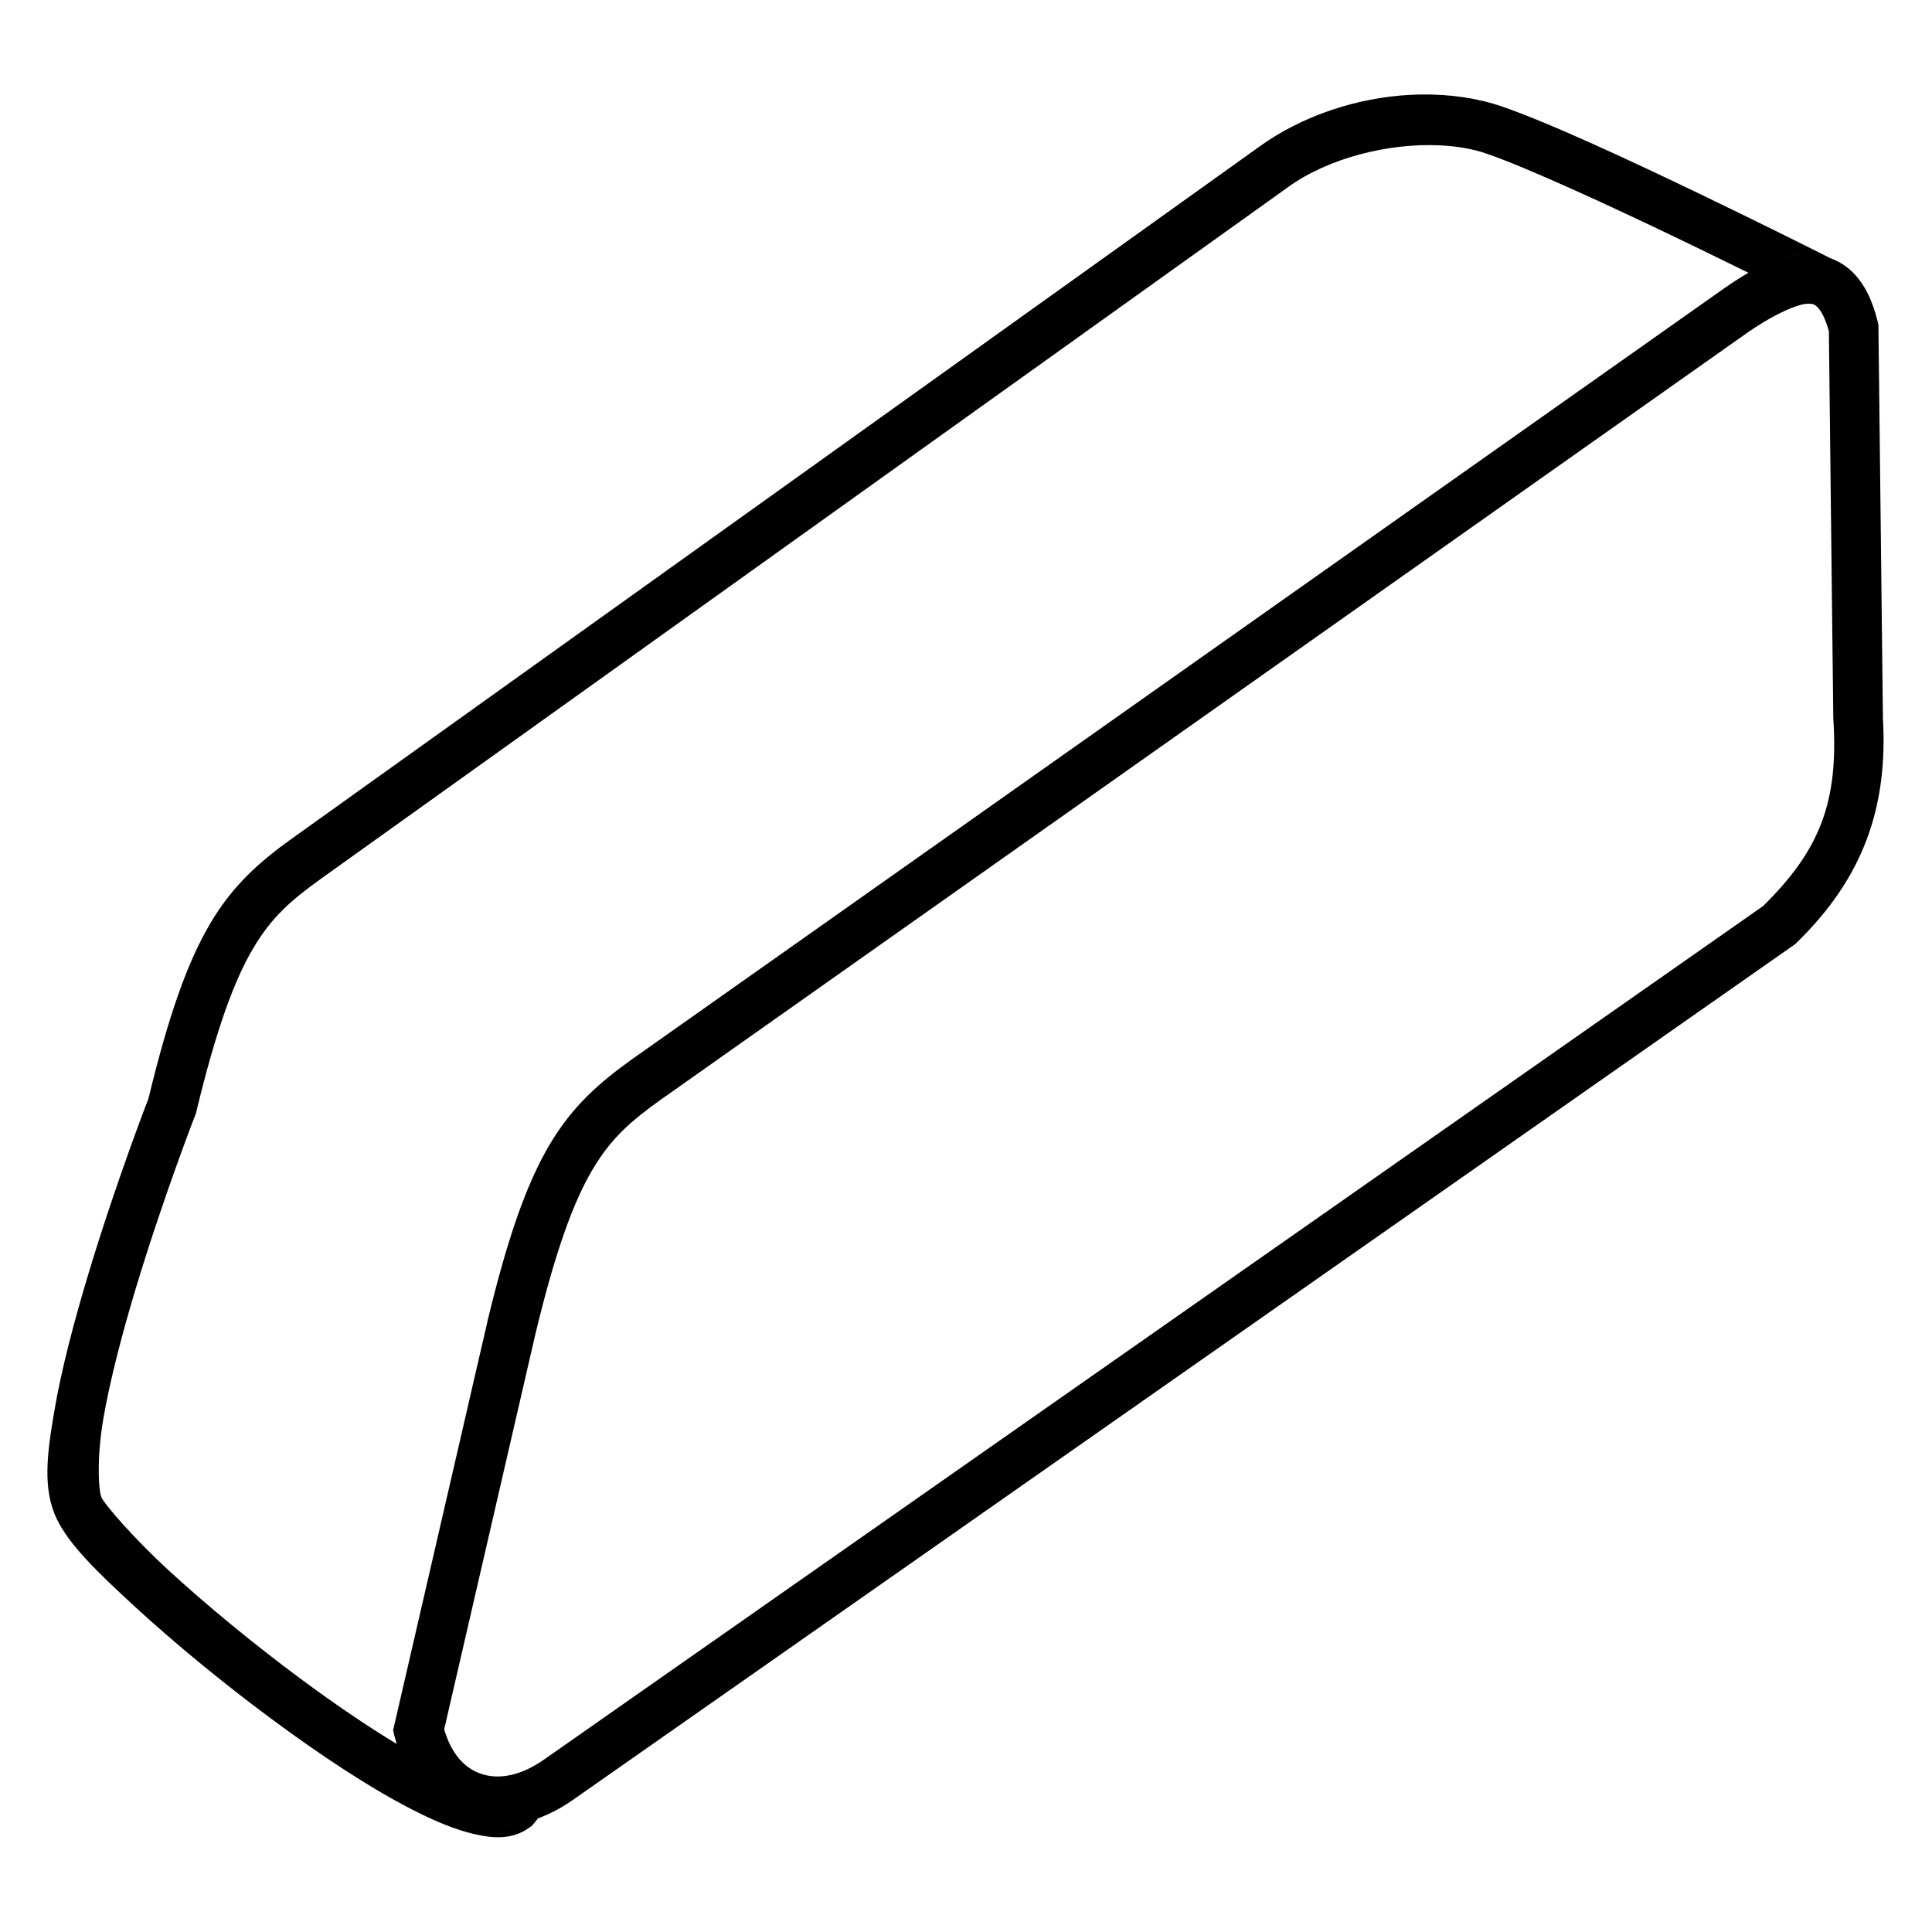
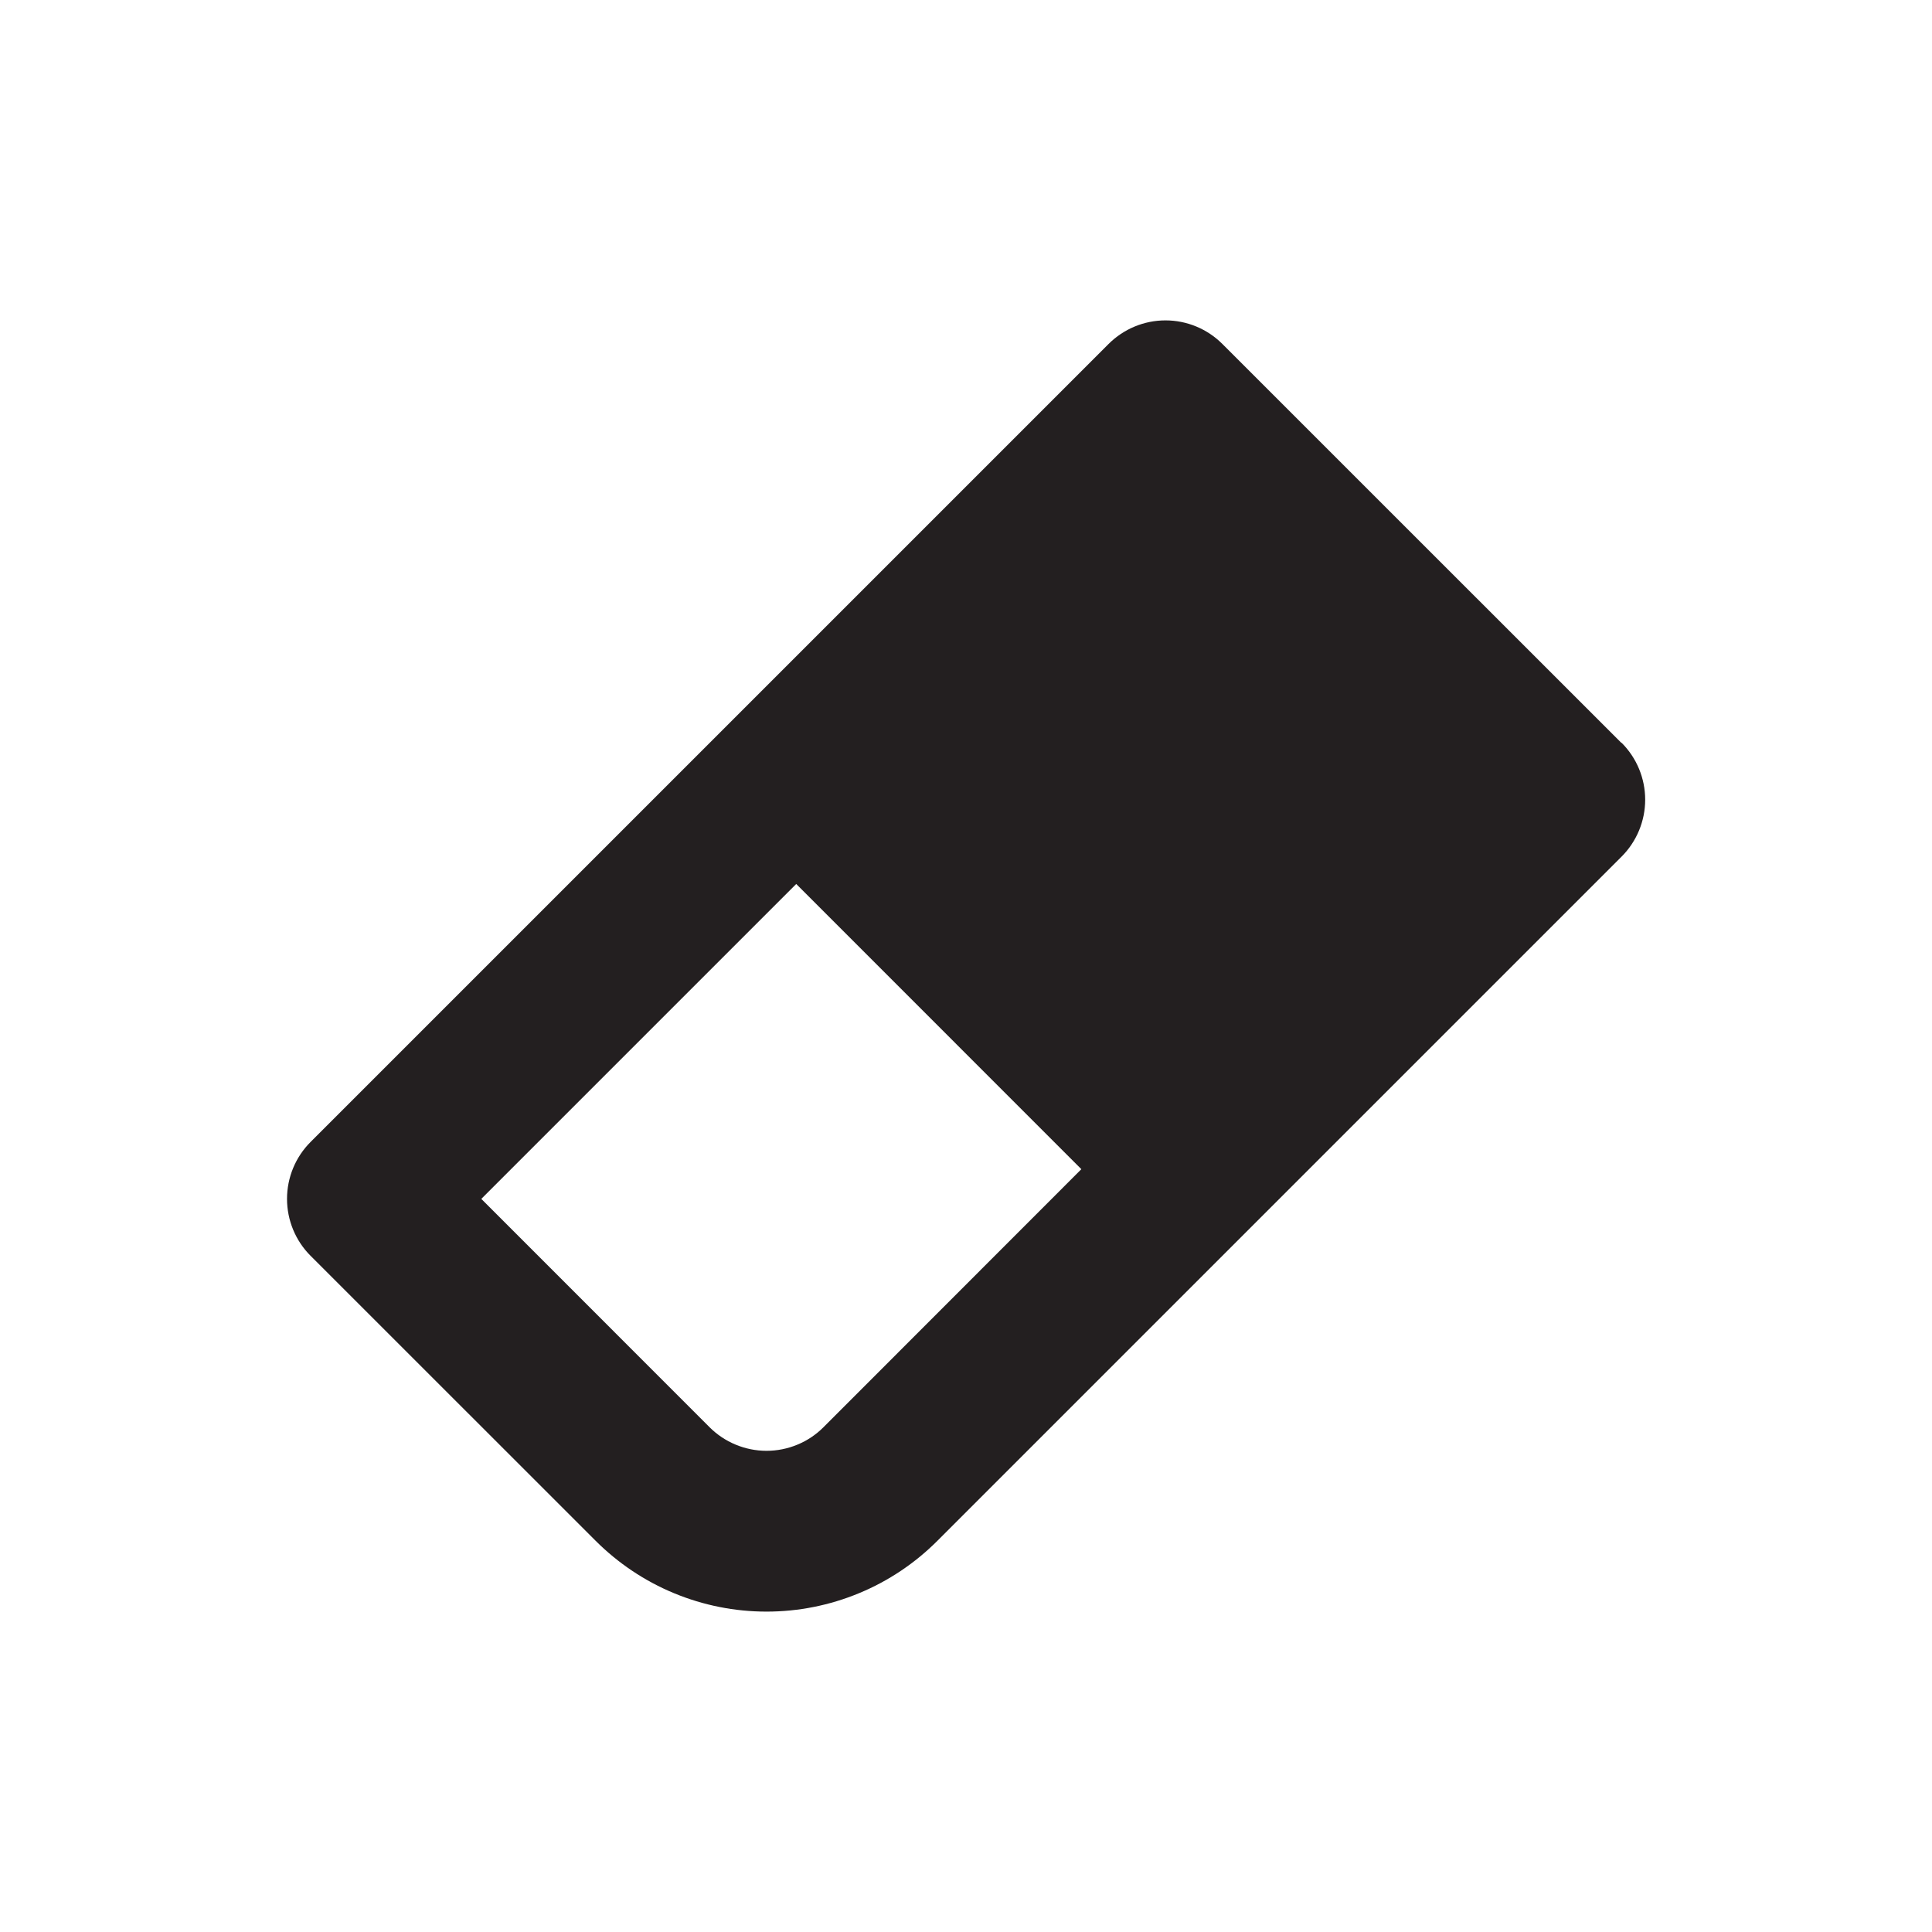
- <svg xmlns="http://www.w3.org/2000/svg" width="1000px" height="1000px" viewBox="0 0 1000 1000" version="1.1" id="svg2">
-   <defs id="defs11" />
-   <path id="path7" d="m 935.125,131.531 c -16.775,0.337 -31.692,9.735 -48.156,21.562 -0.032,0.023 -0.062,0.04 -0.094,0.062 l -560.031,395.312 -0.031,0.031 -0.062,0.031 c -16.263,11.714 -30.435,23.848 -42.312,44 -11.877,20.152 -21.594,47.629 -32.156,91.438 l 0,0.062 0,0.062 -48.125,208.531 -0.688,3 0.719,2.938 c 5.282,21.522 18.66,37.785 36.5,43.875 17.798,6.076 38.372,1.747 56.625,-11.344 0.043,-0.031 0.082,-0.063 0.125,-0.094 L 928.281,489.312 929.125,488.719 929.875,488 c 34.183,-33.262 47.501,-69.646 44.688,-116.75 l 0.031,0 -2.312,-201.812 -0.031,-1.469 -0.344,-1.438 c -2.596,-10.545 -6.499,-19.164 -12.906,-25.562 -6.407,-6.399 -15.472,-9.606 -23.875,-9.438 z m 0.5,25.688 c 2.792,-0.056 3.519,0.209 5.219,1.906 1.602,1.599 3.929,5.467 5.781,12.344 l 2.281,200.094 0,0.312 0.031,0.344 C 951.587,414.369 942.502,439.616 912.531,469 L 282.562,910.062 282.5,910.125 l -0.062,0.031 c -13.246,9.535 -24.766,10.929 -33.438,7.969 -8.13,-2.775 -15.187,-9.715 -19.094,-23 L 277.25,689.969 c 0.006,-0.025 0.025,-0.038 0.031,-0.062 l 0,-0.062 c 10.274,-42.586 19.536,-67.716 29.281,-84.25 9.735,-16.517 19.829,-25.155 35.094,-36.156 l 0.094,-0.062 560.031,-395.312 0.031,-0.031 0.062,-0.031 c 15.08,-10.838 28.167,-16.669 33.75,-16.781 z M 736.062,48.906 c -2.061,0.023 -4.117,0.076 -6.188,0.188 -27.589,1.481 -55.785,10.782 -77.969,26.75 -0.012,0.008 -0.019,0.023 -0.031,0.031 L 151.156,434 l -0.031,0 c -16.27,11.693 -30.435,23.854 -42.312,44 -11.803,20.02 -21.483,47.313 -31.969,90.594 -0.539,1.388 -16.671,43.008 -30.938,90.25 -7.253,24.017 -13.988,49.26 -17.781,71.469 -3.793,22.209 -6.24,40.66 1.438,56.25 6.558,13.319 20.806,27.177 40.656,45.406 19.851,18.229 44.805,38.861 70.344,57.781 25.539,18.92 51.522,36.112 73.938,47.469 11.208,5.678 21.49,9.922 31.062,12.125 9.572,2.203 19.585,3.022 28.438,-3.375 l 1.344,-0.969 1.062,-1.281 2.094,-2.531 c -12.829,4.718 -25.942,5.303 -37.812,1.25 -16.689,-5.698 -29.471,-20.301 -35.375,-39.781 C 189.763,893.256 172.687,881.603 155.844,869.125 131.05,850.756 106.614,830.558 87.562,813.062 68.511,795.567 54.355,778.795 52.594,775.219 51.028,772.039 49.951,755.038 53.438,734.625 56.924,714.212 63.394,689.677 70.469,666.25 84.618,619.396 101.125,577 101.125,577 l 0.312,-0.781 0.188,-0.844 c 10.287,-42.619 19.557,-67.797 29.312,-84.344 9.747,-16.533 19.865,-25.164 35.156,-36.156 0.013,-0.009 0.019,-0.022 0.031,-0.031 L 666.844,96.75 666.875,96.719 c 20.747,-14.944 51.759,-22.691 78.094,-21.5 8.778,0.397 17.032,1.772 24.219,4.219 20.809,7.103 64.081,27.028 101.219,44.906 13.238,6.373 24.642,11.956 34.562,16.844 9.885,-5.69 19.651,-9.445 30.156,-9.656 4.077,-0.082 8.304,0.639 12.312,2.125 -7.465,-3.761 -33.961,-17.074 -65.875,-32.438 C 844.161,83.214 801.645,63.408 777.469,55.156 l 0,-0.031 C 764.626,50.753 750.489,48.747 736.062,48.906 z" />
+ <svg xmlns="http://www.w3.org/2000/svg" width="48" height="48" viewBox="0 0 48 48" fill="none">
+   <path d="M40.284 18.458L30.37 8.546C29.995 8.171 29.487 7.96 28.956 7.96C28.426 7.96 27.918 8.171 27.542 8.546L7.716 28.372C7.341 28.747 7.131 29.255 7.131 29.786C7.131 30.316 7.341 30.825 7.716 31.2L14.8 38.282C15.358 38.839 16.019 39.282 16.747 39.583C17.476 39.885 18.256 40.04 19.044 40.04C19.833 40.04 20.613 39.885 21.341 39.583C22.07 39.282 22.731 38.839 23.288 38.282L40.288 21.282C40.663 20.907 40.874 20.398 40.874 19.868C40.874 19.337 40.663 18.829 40.288 18.454L40.284 18.458ZM20.46 35.458C20.275 35.644 20.054 35.792 19.811 35.892C19.568 35.993 19.308 36.045 19.044 36.045C18.781 36.045 18.521 35.993 18.278 35.892C18.035 35.792 17.814 35.644 17.628 35.458L11.958 29.786L19.782 21.962L26.866 29.048L20.46 35.458Z" fill="#231F20" />
</svg>
